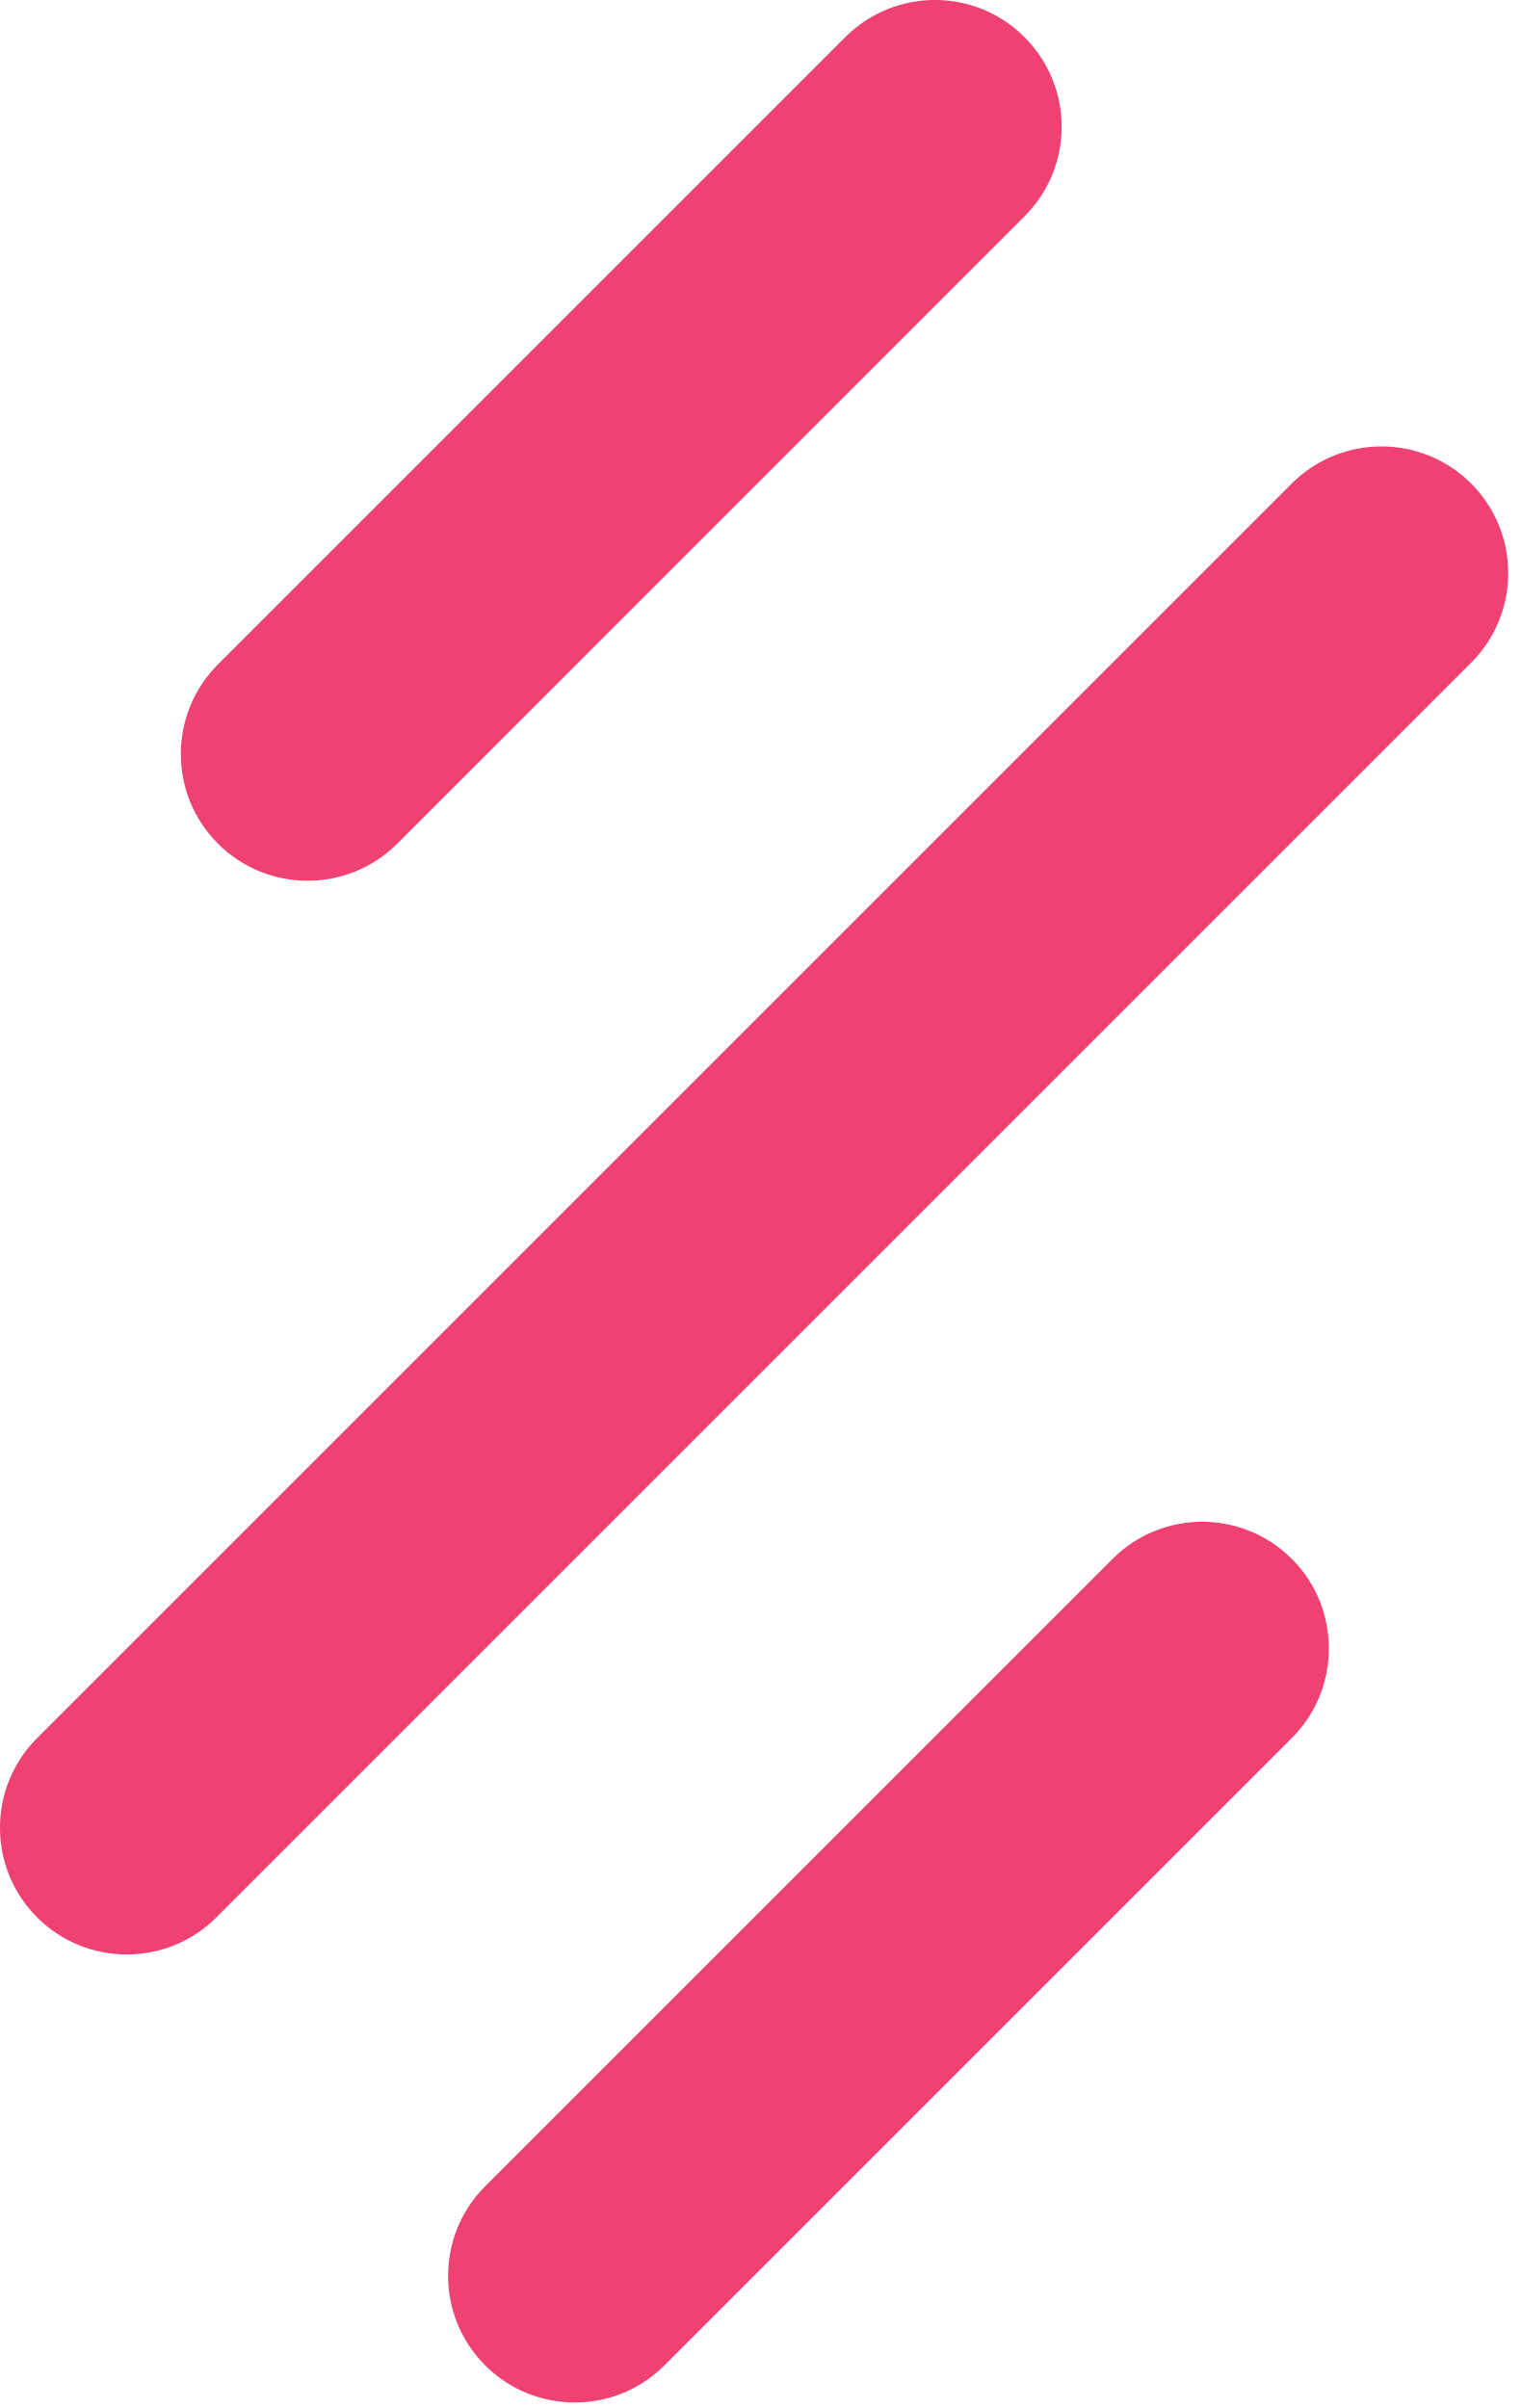
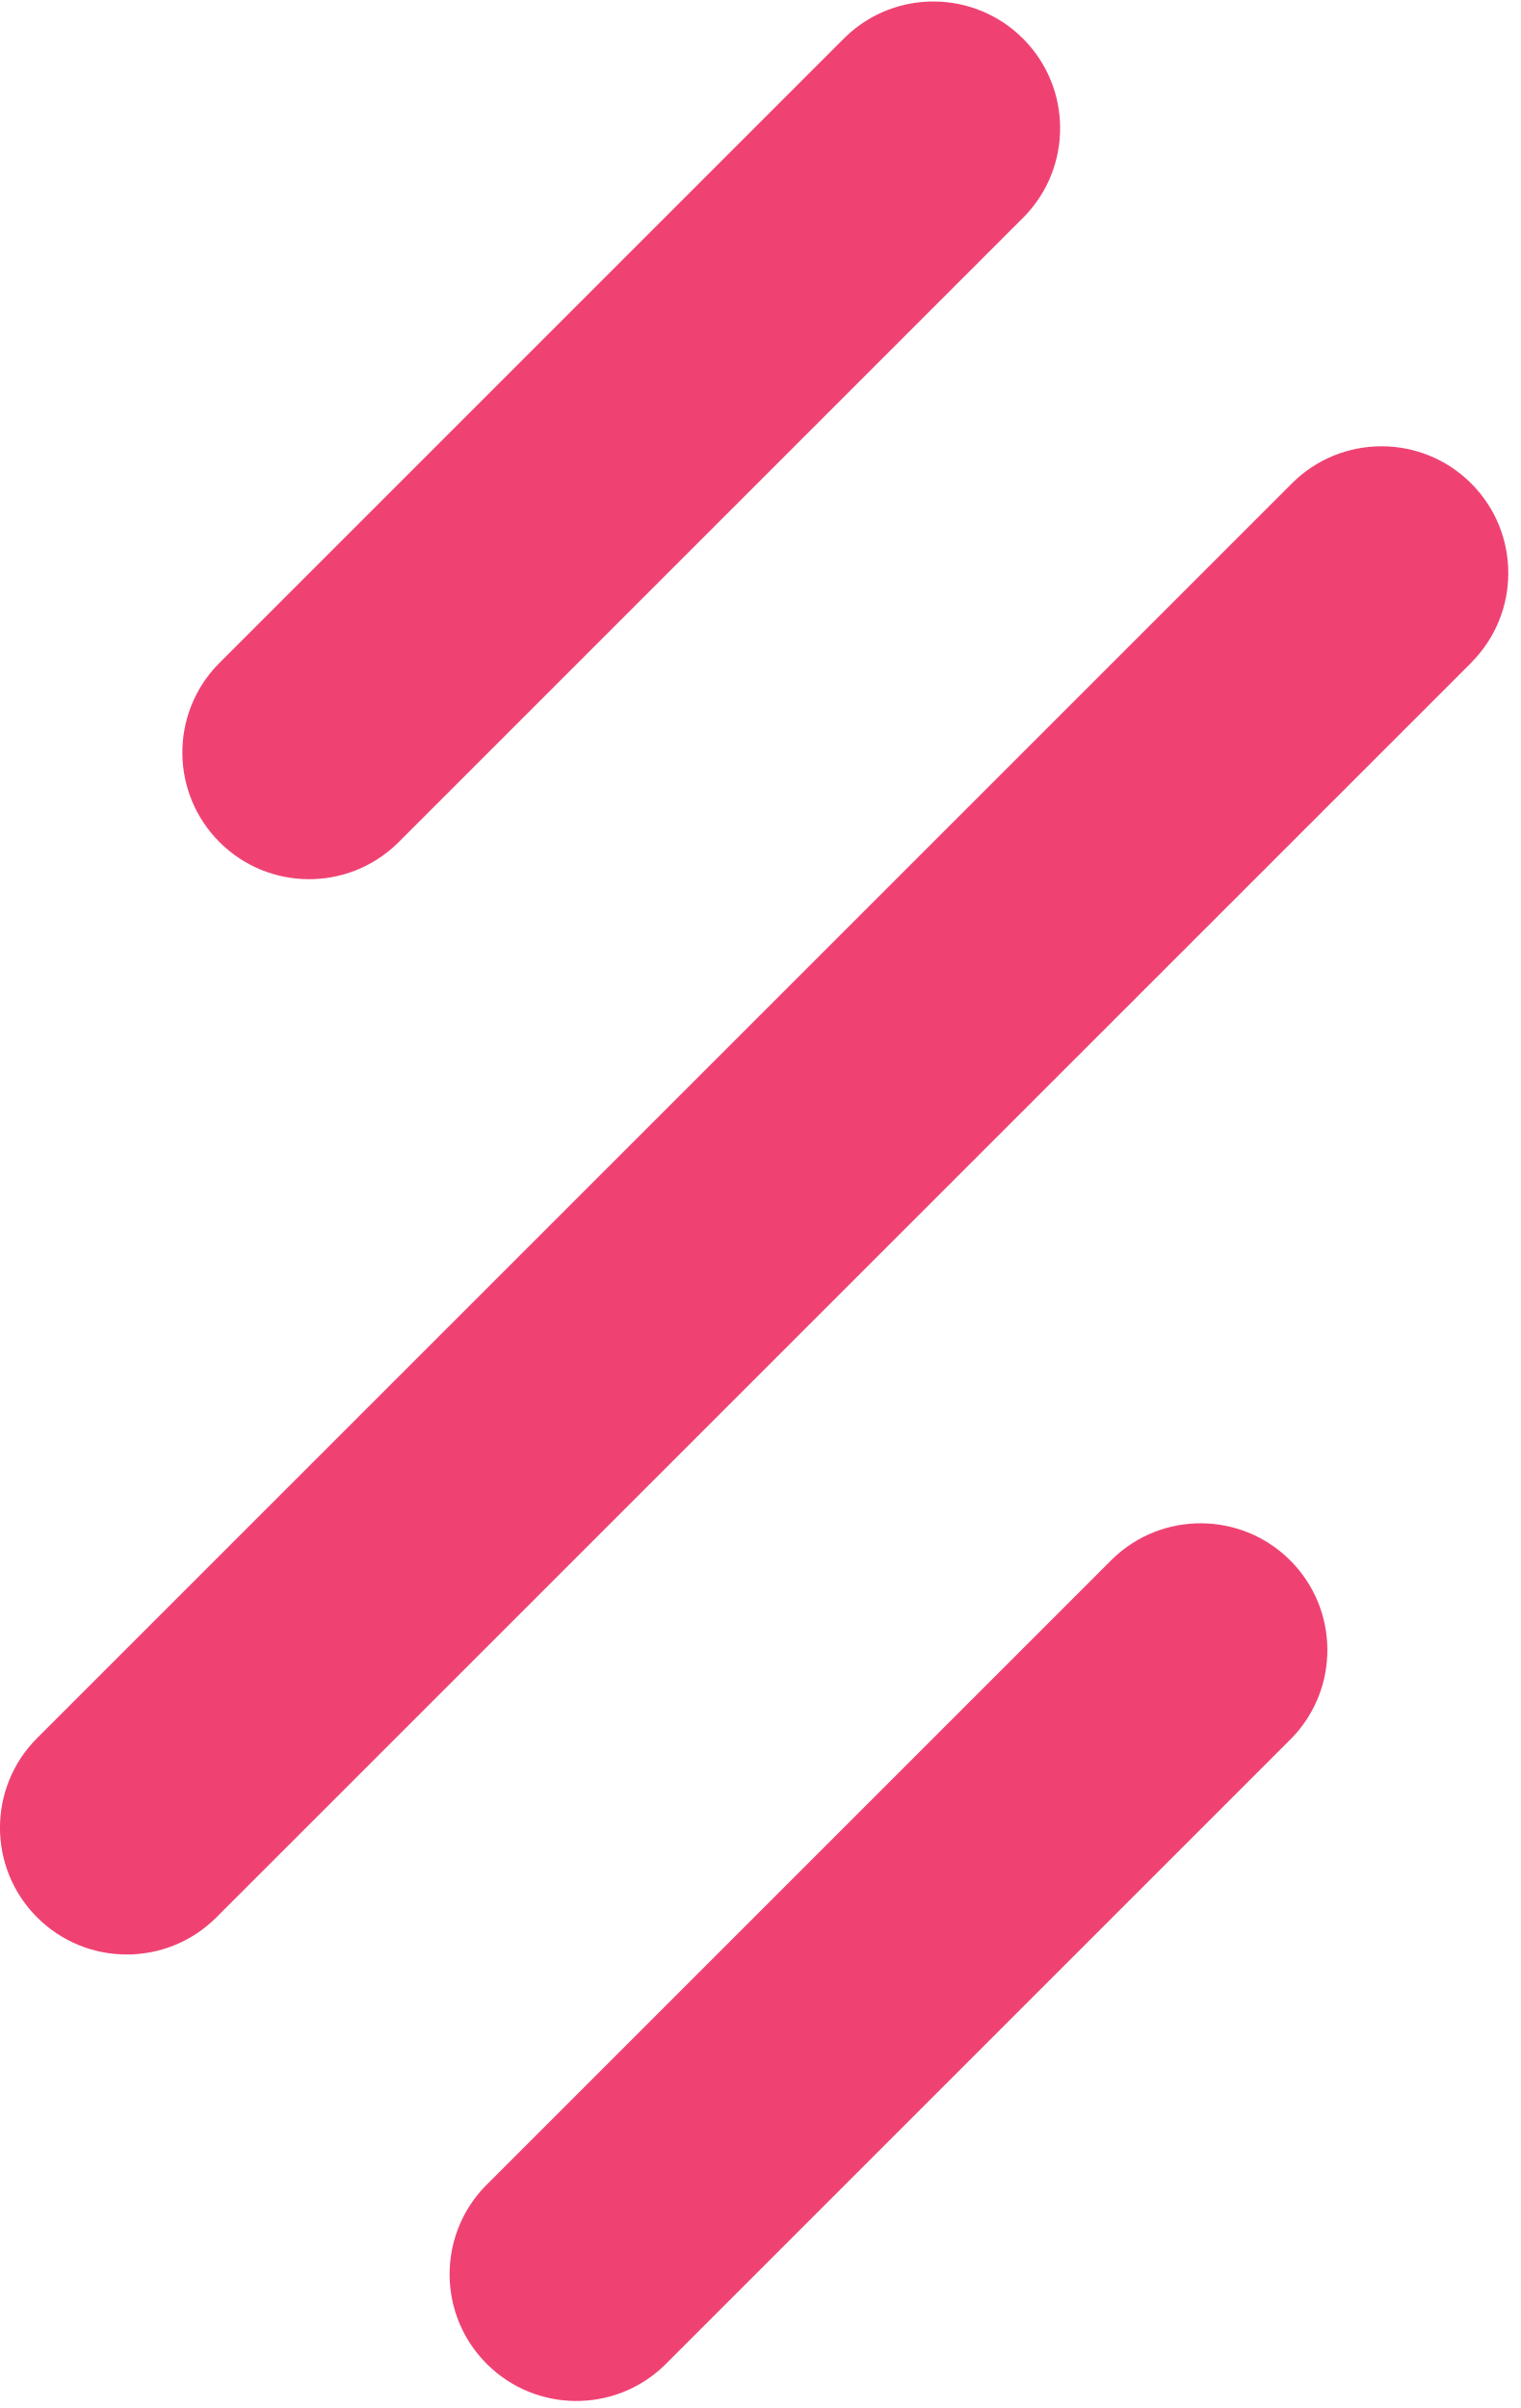
- <svg xmlns="http://www.w3.org/2000/svg" width="12" height="19" viewBox="0 0 12 19" fill="none">
-   <path d="M10.192 13.714L5.242 18.664C4.852 19.054 4.218 19.054 3.828 18.664C3.438 18.274 3.438 17.64 3.828 17.25L8.778 12.3C9.168 11.91 9.802 11.91 10.192 12.3C10.582 12.69 10.582 13.324 10.192 13.714Z" fill="#EF4273" />
-   <path d="M8.083 1.707L3.134 6.657C2.743 7.047 2.11 7.047 1.72 6.657C1.329 6.266 1.329 5.633 1.72 5.242L6.669 0.293C7.06 -0.098 7.693 -0.098 8.083 0.293C8.474 0.684 8.474 1.317 8.083 1.707Z" fill="#EF4273" />
-   <path d="M11.607 5.229L1.707 15.129C1.317 15.519 0.683 15.519 0.293 15.129C-0.098 14.738 -0.098 14.105 0.293 13.714L10.192 3.815C10.583 3.425 11.216 3.425 11.607 3.815C11.997 4.205 11.997 4.839 11.607 5.229Z" fill="#EF4273" />
+ <svg xmlns="http://www.w3.org/2000/svg" width="12" height="19" fill="none">
+   <path d="M10.192 13.714l-4.95 4.95a1 1 0 01-1.414-1.414l4.95-4.95a1 1 0 011.414 1.414zM8.083 1.707l-4.95 4.95A1 1 0 011.72 5.242L6.67.292a1 1 0 011.413 1.415zm3.524 3.523l-9.9 9.899a1 1 0 01-1.414-1.415l9.9-9.9a1 1 0 011.414 1.415z" fill="#EF4273" />
</svg>
